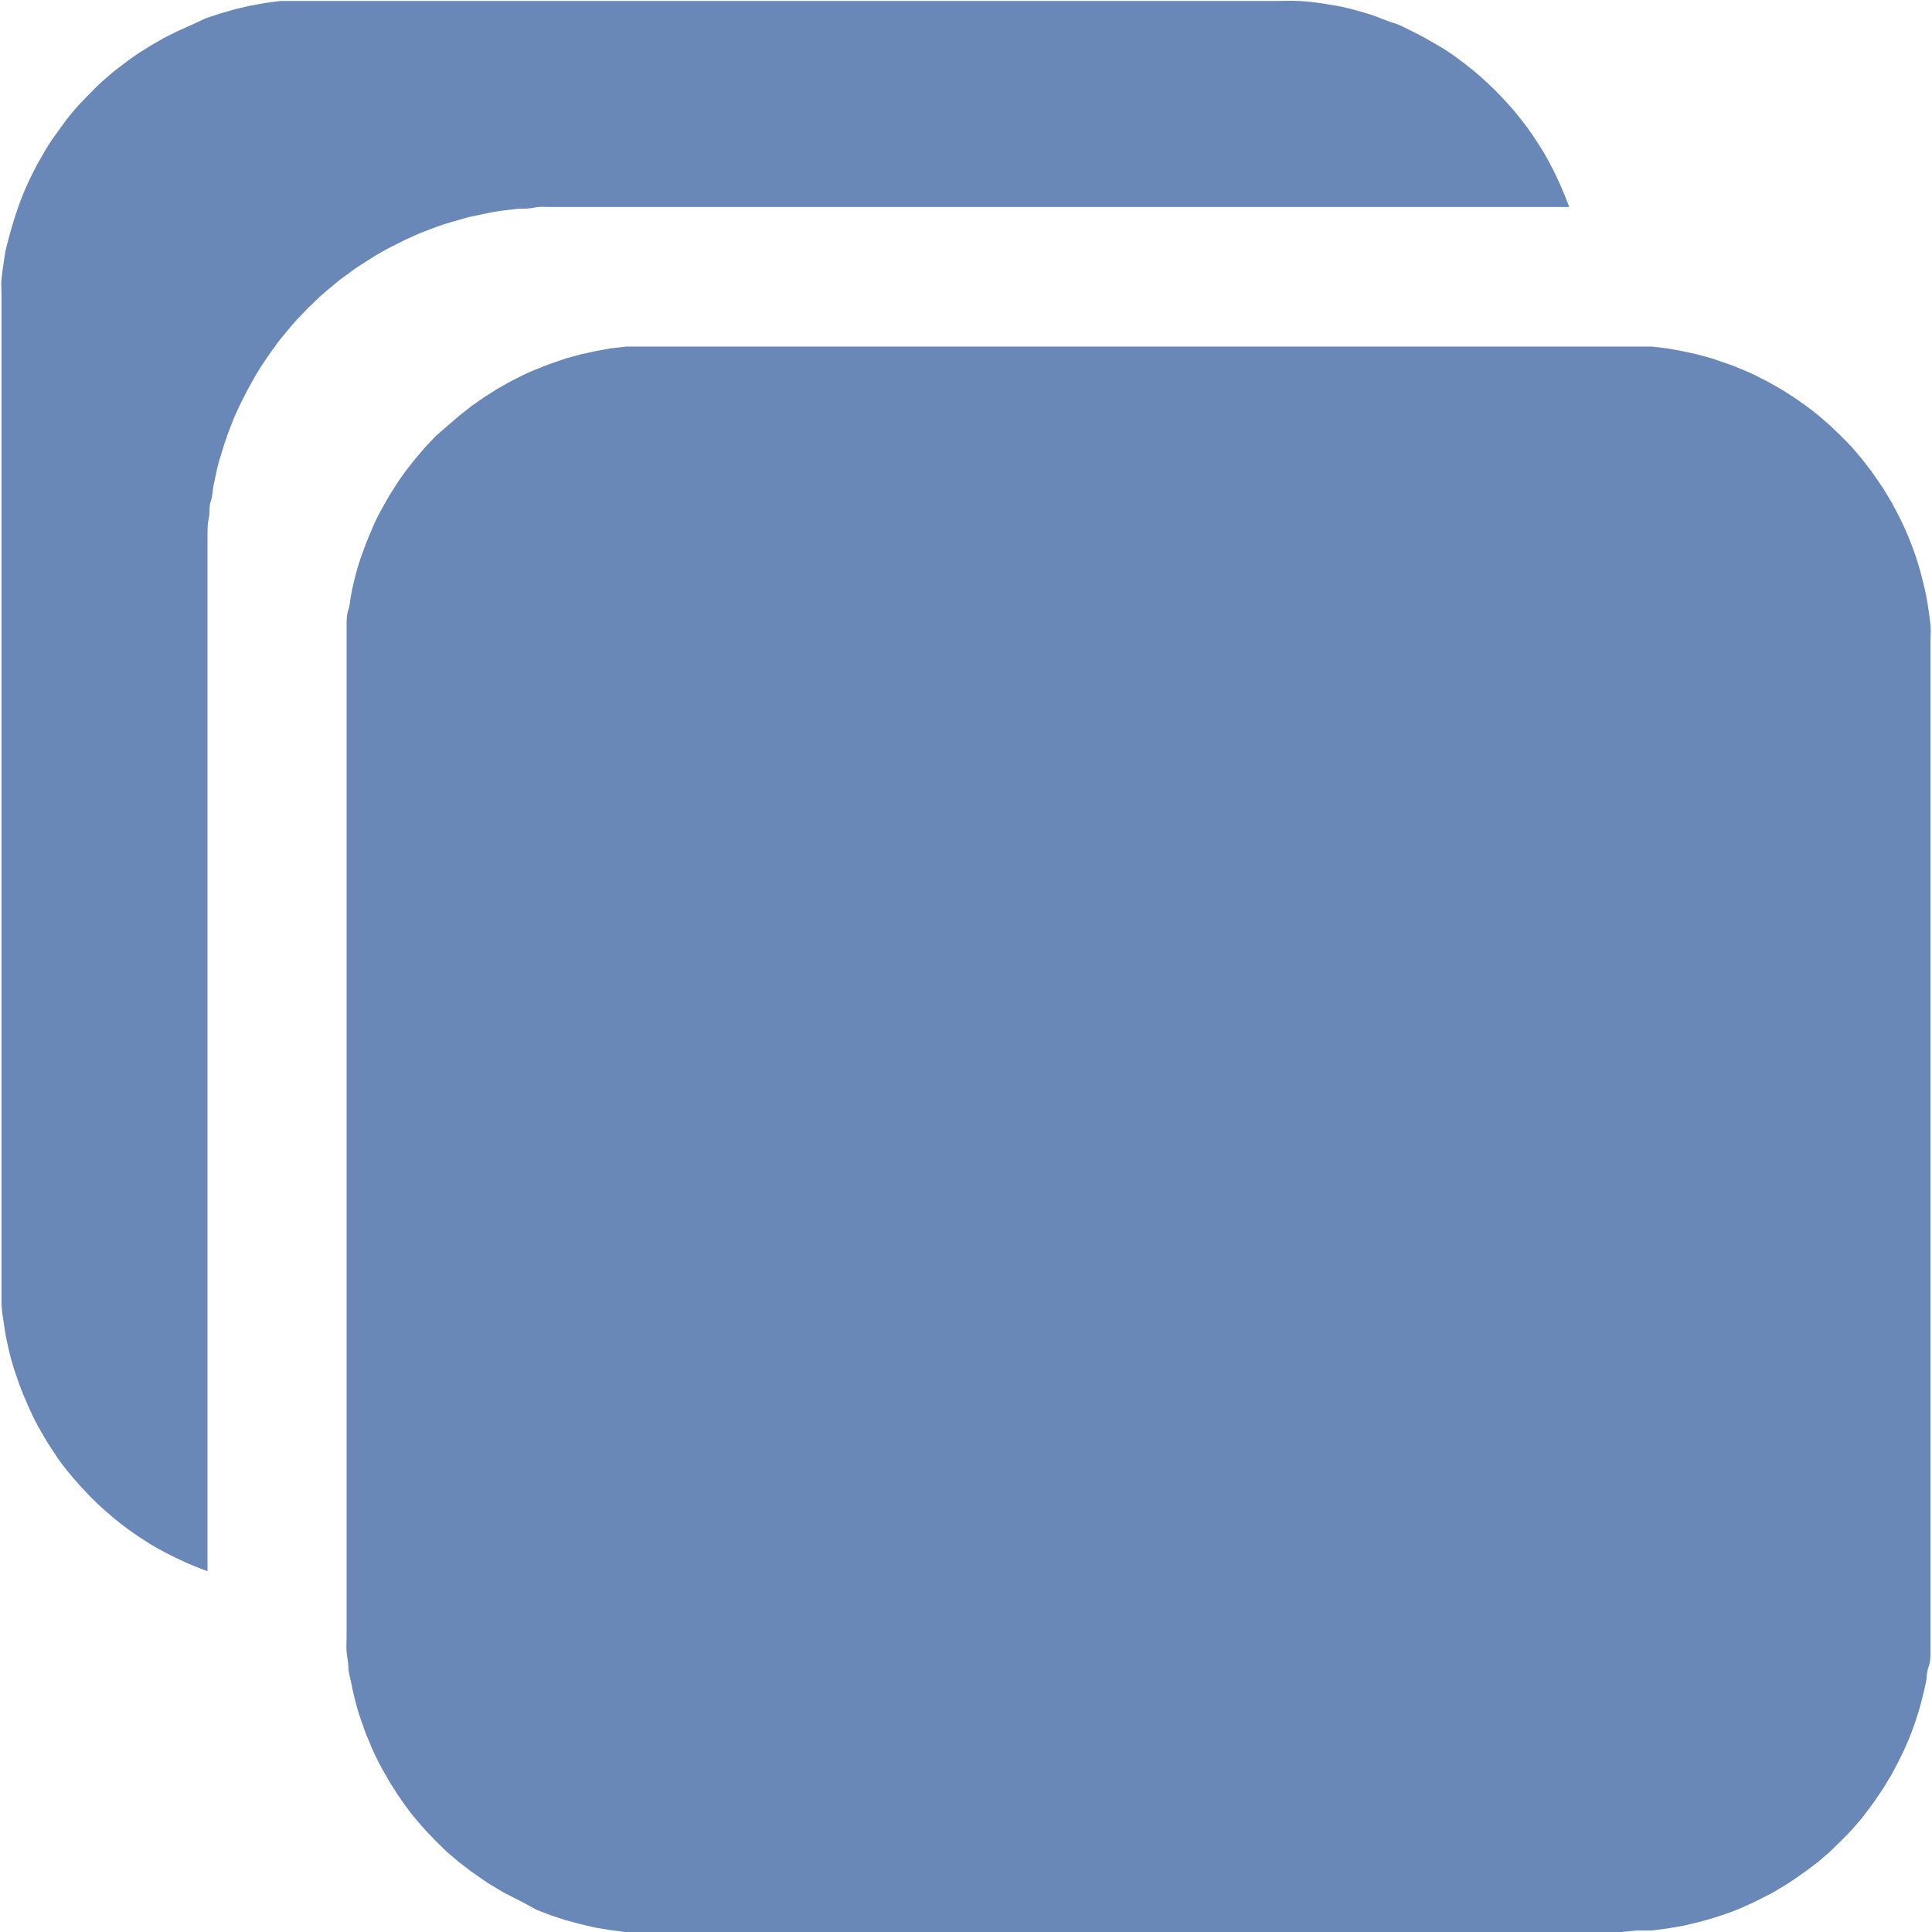
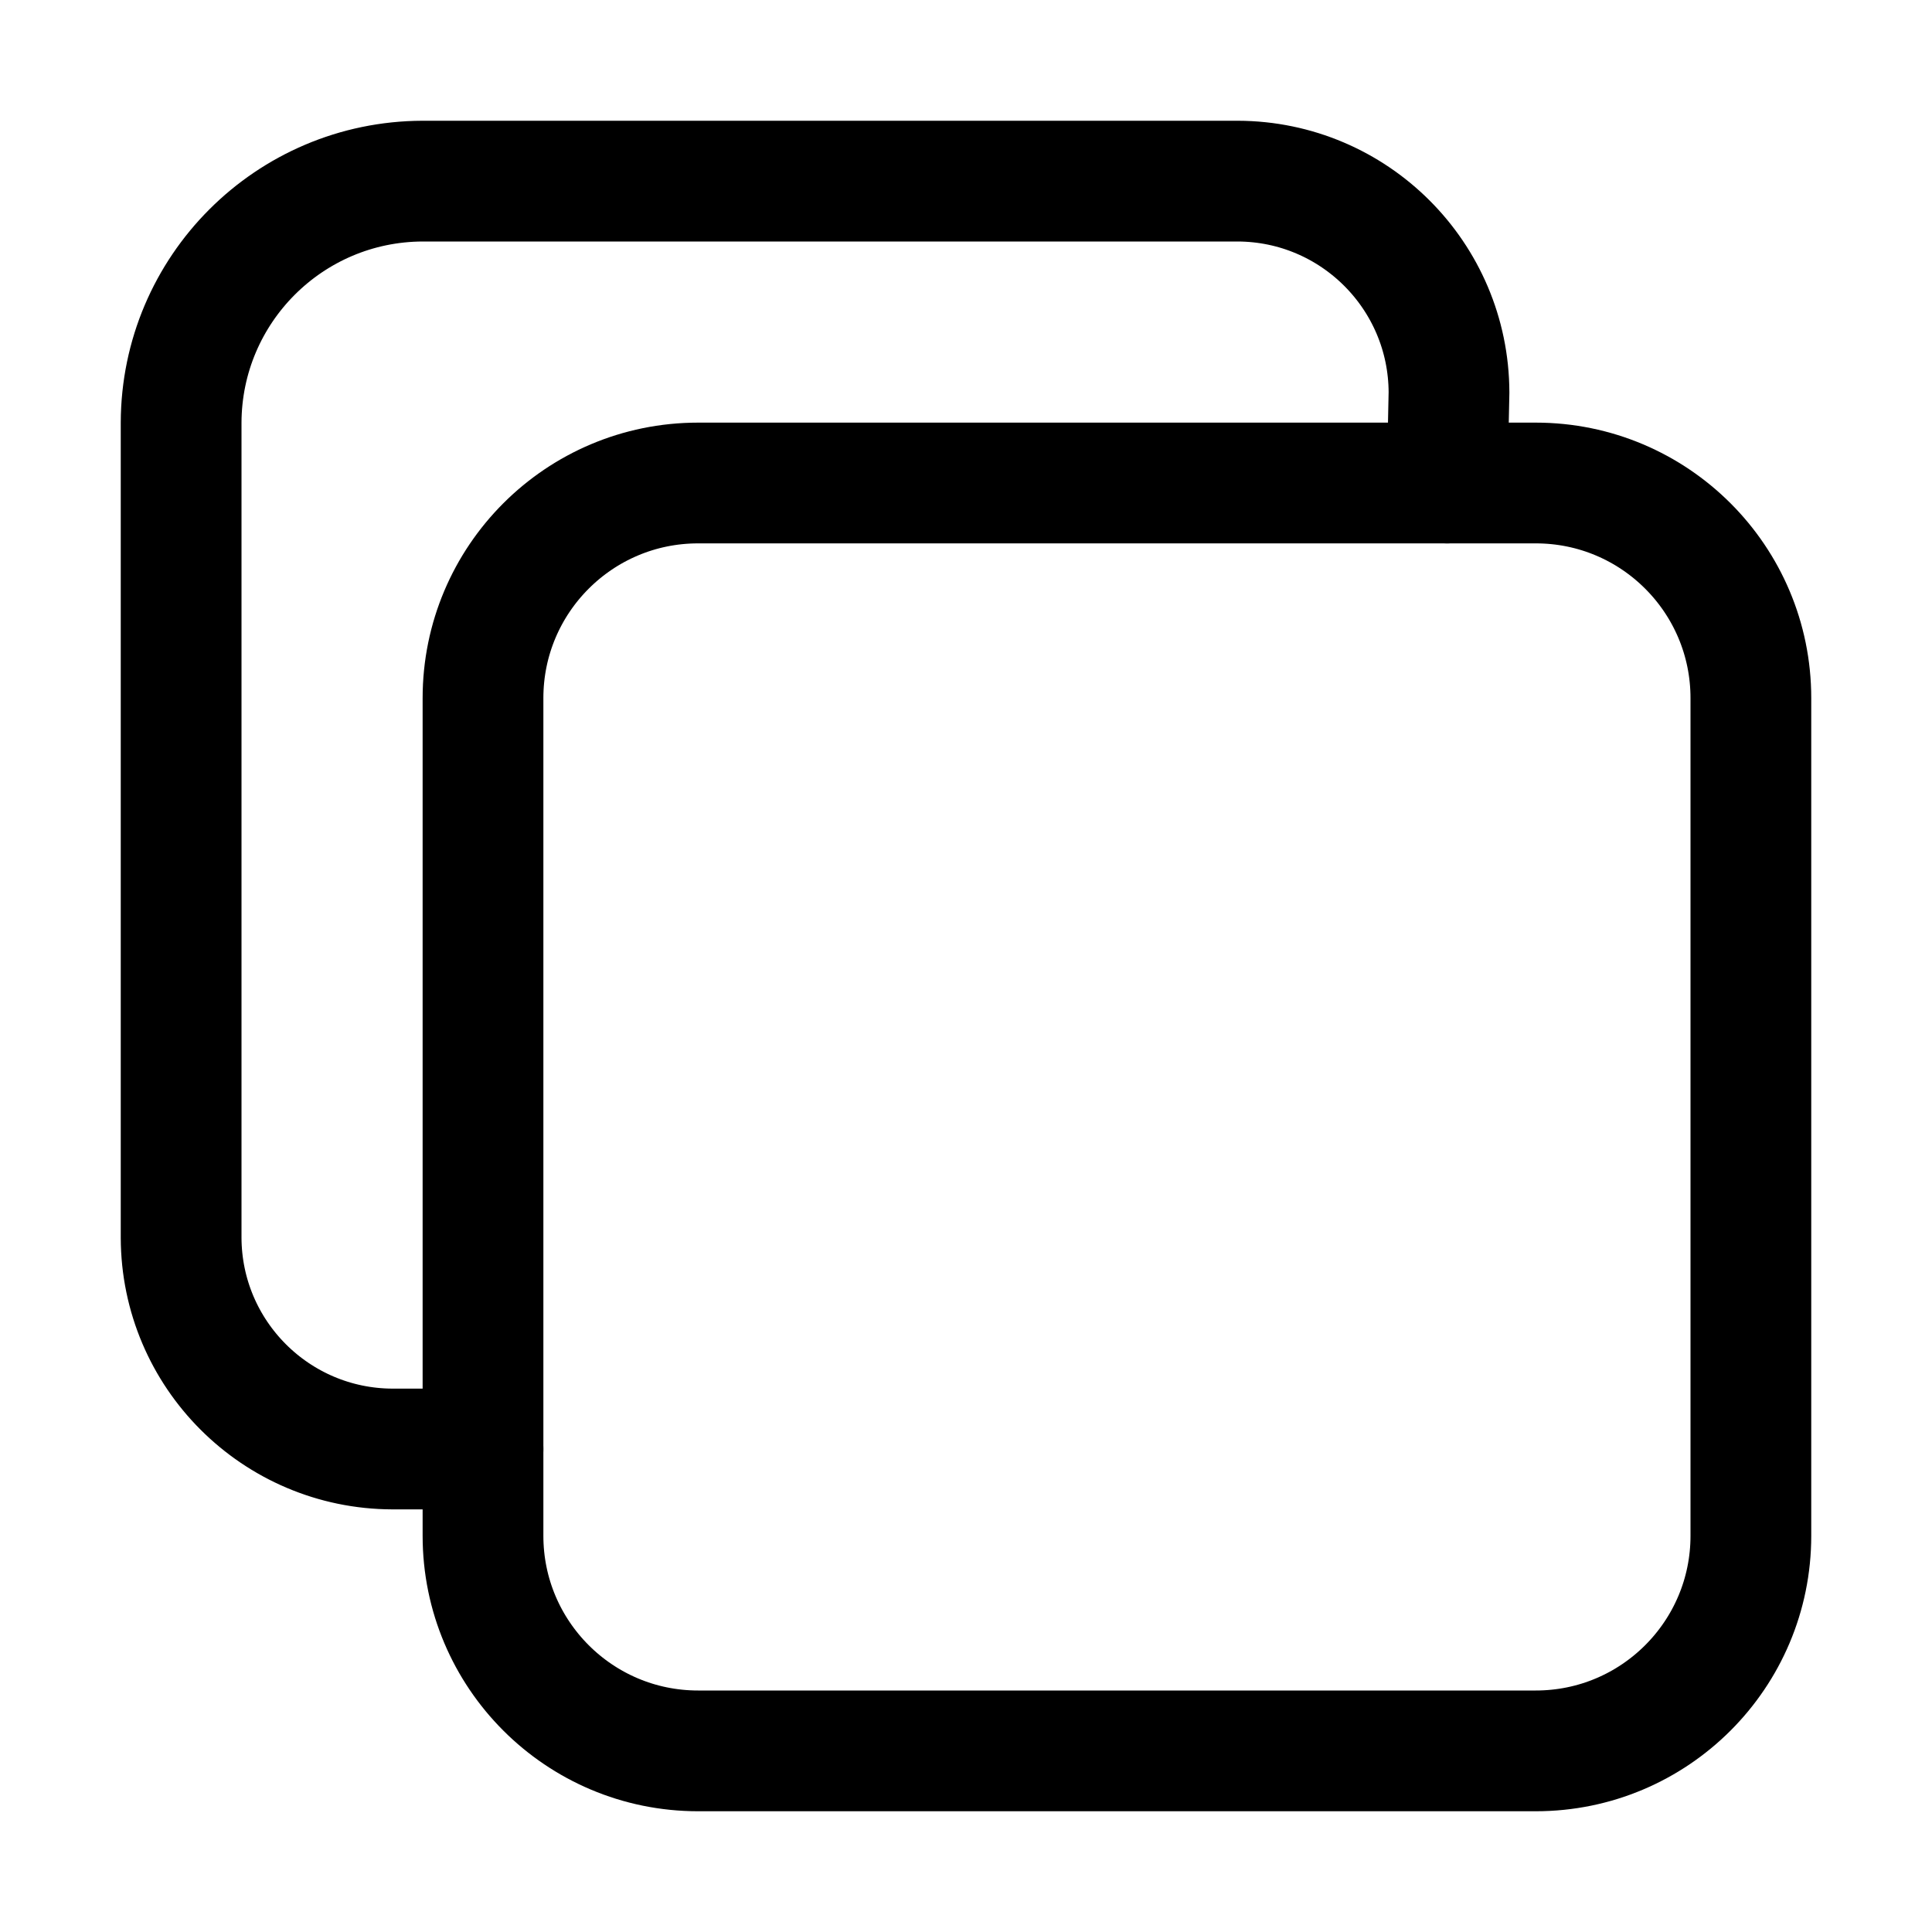
- <svg xmlns="http://www.w3.org/2000/svg" viewBox="0 0 77.65 77.65">
-   <g id="Layer_2" data-name="Layer 2">
-     <path d="M65.17,77.65H26.34l-.61,0-.61,0-.61-.08-.6-.1-.6-.14-.59-.16-.58-.19-.57-.22L21,76.45l-.55-.28a5.54,5.54,0,0,1-.53-.3,5.69,5.69,0,0,1-.52-.33l-.5-.35-.48-.37-.47-.4L17.52,74l-.42-.44c-.14-.15-.27-.31-.4-.46s-.26-.32-.38-.49-.24-.33-.35-.5l-.33-.52-.3-.53c-.1-.18-.19-.36-.28-.55s-.17-.37-.24-.56a4.82,4.82,0,0,1-.22-.57c-.07-.19-.14-.38-.2-.58s-.11-.39-.16-.59-.09-.4-.13-.6S14,67.2,14,67s-.05-.4-.07-.61,0-.4,0-.61,0-.41,0-.61V26.34c0-.2,0-.4,0-.61s0-.41,0-.61,0-.4.07-.61.07-.4.11-.6.08-.4.13-.6.1-.39.16-.59.13-.39.2-.58.14-.38.22-.57.16-.38.24-.56.18-.37.28-.55l.3-.53.33-.52c.11-.17.23-.33.35-.5l.38-.48.4-.47.42-.44L18,17.1l.47-.4.48-.38.5-.35.52-.33.53-.3.55-.28c.18-.08.37-.17.56-.24s.38-.16.57-.22l.58-.2.59-.16.6-.13.6-.11.61-.07.61,0H65.78l.61,0L67,14l.6.11.6.13.59.16.58.2a4.82,4.82,0,0,1,.57.22c.19.07.38.16.56.24l.55.28.53.3.52.33.5.35c.17.12.33.25.49.38l.46.4.44.42.43.44.4.47.37.48c.12.17.24.33.35.5a5.69,5.69,0,0,1,.33.52,5.54,5.54,0,0,1,.3.53c.1.18.19.36.28.55s.17.37.25.56.15.38.22.57.13.39.19.58.11.39.16.59.1.4.14.6.07.4.1.6.06.41.08.61,0,.41,0,.61,0,.41,0,.61V65.17c0,.2,0,.41,0,.61s0,.41,0,.61,0,.41-.08.61-.06.4-.1.6-.09.4-.14.6-.1.4-.16.59-.12.39-.19.58-.14.39-.22.57-.16.38-.25.56-.18.37-.28.55a5.54,5.54,0,0,1-.3.53,5.69,5.69,0,0,1-.33.52c-.11.17-.23.34-.35.5s-.25.33-.37.49l-.4.46c-.14.15-.28.3-.43.44s-.29.29-.44.43l-.46.4-.49.37-.5.35a5.69,5.69,0,0,1-.52.33,5.54,5.54,0,0,1-.53.3l-.55.28-.56.25c-.18.08-.37.15-.57.22l-.58.19-.59.16-.6.14-.6.1-.61.08-.61,0Z" style="fill:#6988b7" />
-     <path d="M22.19,8.32H63.07c-.11-.3-.23-.6-.36-.89s-.27-.58-.42-.86a8.61,8.61,0,0,0-.49-.83c-.17-.27-.35-.53-.55-.79s-.39-.5-.61-.74-.43-.47-.66-.69-.47-.44-.71-.64-.5-.4-.76-.59-.53-.36-.81-.52-.55-.32-.84-.46S56.28,1,56,.92s-.59-.23-.9-.33-.61-.18-.92-.26S53.53.2,53.22.15s-.64-.09-1-.11-.64,0-1,0H12.48l-.61,0-.61,0-.61.08L10,.24,9.45.37,8.86.54,8.28.73,7.7,1l-.56.25-.54.27-.54.31-.51.32c-.17.12-.34.23-.5.36l-.49.37-.46.4c-.15.14-.3.28-.44.43s-.29.29-.43.44-.27.3-.4.46-.25.32-.37.49-.24.33-.36.5-.22.34-.32.51-.21.36-.31.54l-.27.54c-.09.19-.17.37-.25.56s-.15.38-.22.58-.13.38-.19.58-.12.39-.17.59S.28,9.84.24,10s-.07.41-.1.61-.06.4-.08.61,0,.4,0,.61,0,.4,0,.61V51.3c0,.32,0,.64,0,1s.06.64.11,1,.11.63.18.94.16.62.26.92.21.61.33.9.25.59.39.88.3.57.46.84.34.54.52.81.38.51.59.76.42.48.64.71.45.45.69.66.49.42.74.61.52.38.79.55a8.61,8.61,0,0,0,.83.49c.28.15.57.29.86.42s.59.25.89.36V22.19c0-.23,0-.46,0-.69s0-.45.05-.67,0-.45.08-.68.07-.45.12-.67.09-.44.14-.66.12-.44.19-.66.13-.43.21-.65l.24-.63c.09-.21.18-.42.28-.62s.2-.41.31-.61.22-.4.33-.59.24-.39.37-.58.25-.37.39-.55a5.56,5.56,0,0,1,.42-.54c.14-.18.29-.35.44-.52l.47-.49.49-.47c.17-.15.34-.3.52-.44a5.56,5.56,0,0,1,.54-.42c.18-.14.36-.27.55-.39l.58-.37c.19-.11.39-.23.59-.33l.61-.31.62-.28.63-.24c.22-.08.43-.15.65-.21l.66-.19.66-.14c.22-.05.45-.09.67-.12l.68-.08c.22,0,.45,0,.67-.05S22,8.32,22.19,8.32Z" style="fill:#6988b7" />
-   </g>
+ <svg xmlns="http://www.w3.org/2000/svg" class="ionicon" viewBox="0 0 512 512">
+   <rect x="128" y="128" width="336" height="336" rx="57" ry="57" fill="none" stroke="currentColor" stroke-linejoin="round" stroke-width="32" />
+   <path d="M383.5 128l.5-24a56.16 56.16 0 00-56-56H112a64.19 64.19 0 00-64 64v216a56.16 56.16 0 0056 56h24" fill="none" stroke="currentColor" stroke-linecap="round" stroke-linejoin="round" stroke-width="32" />
</svg>
